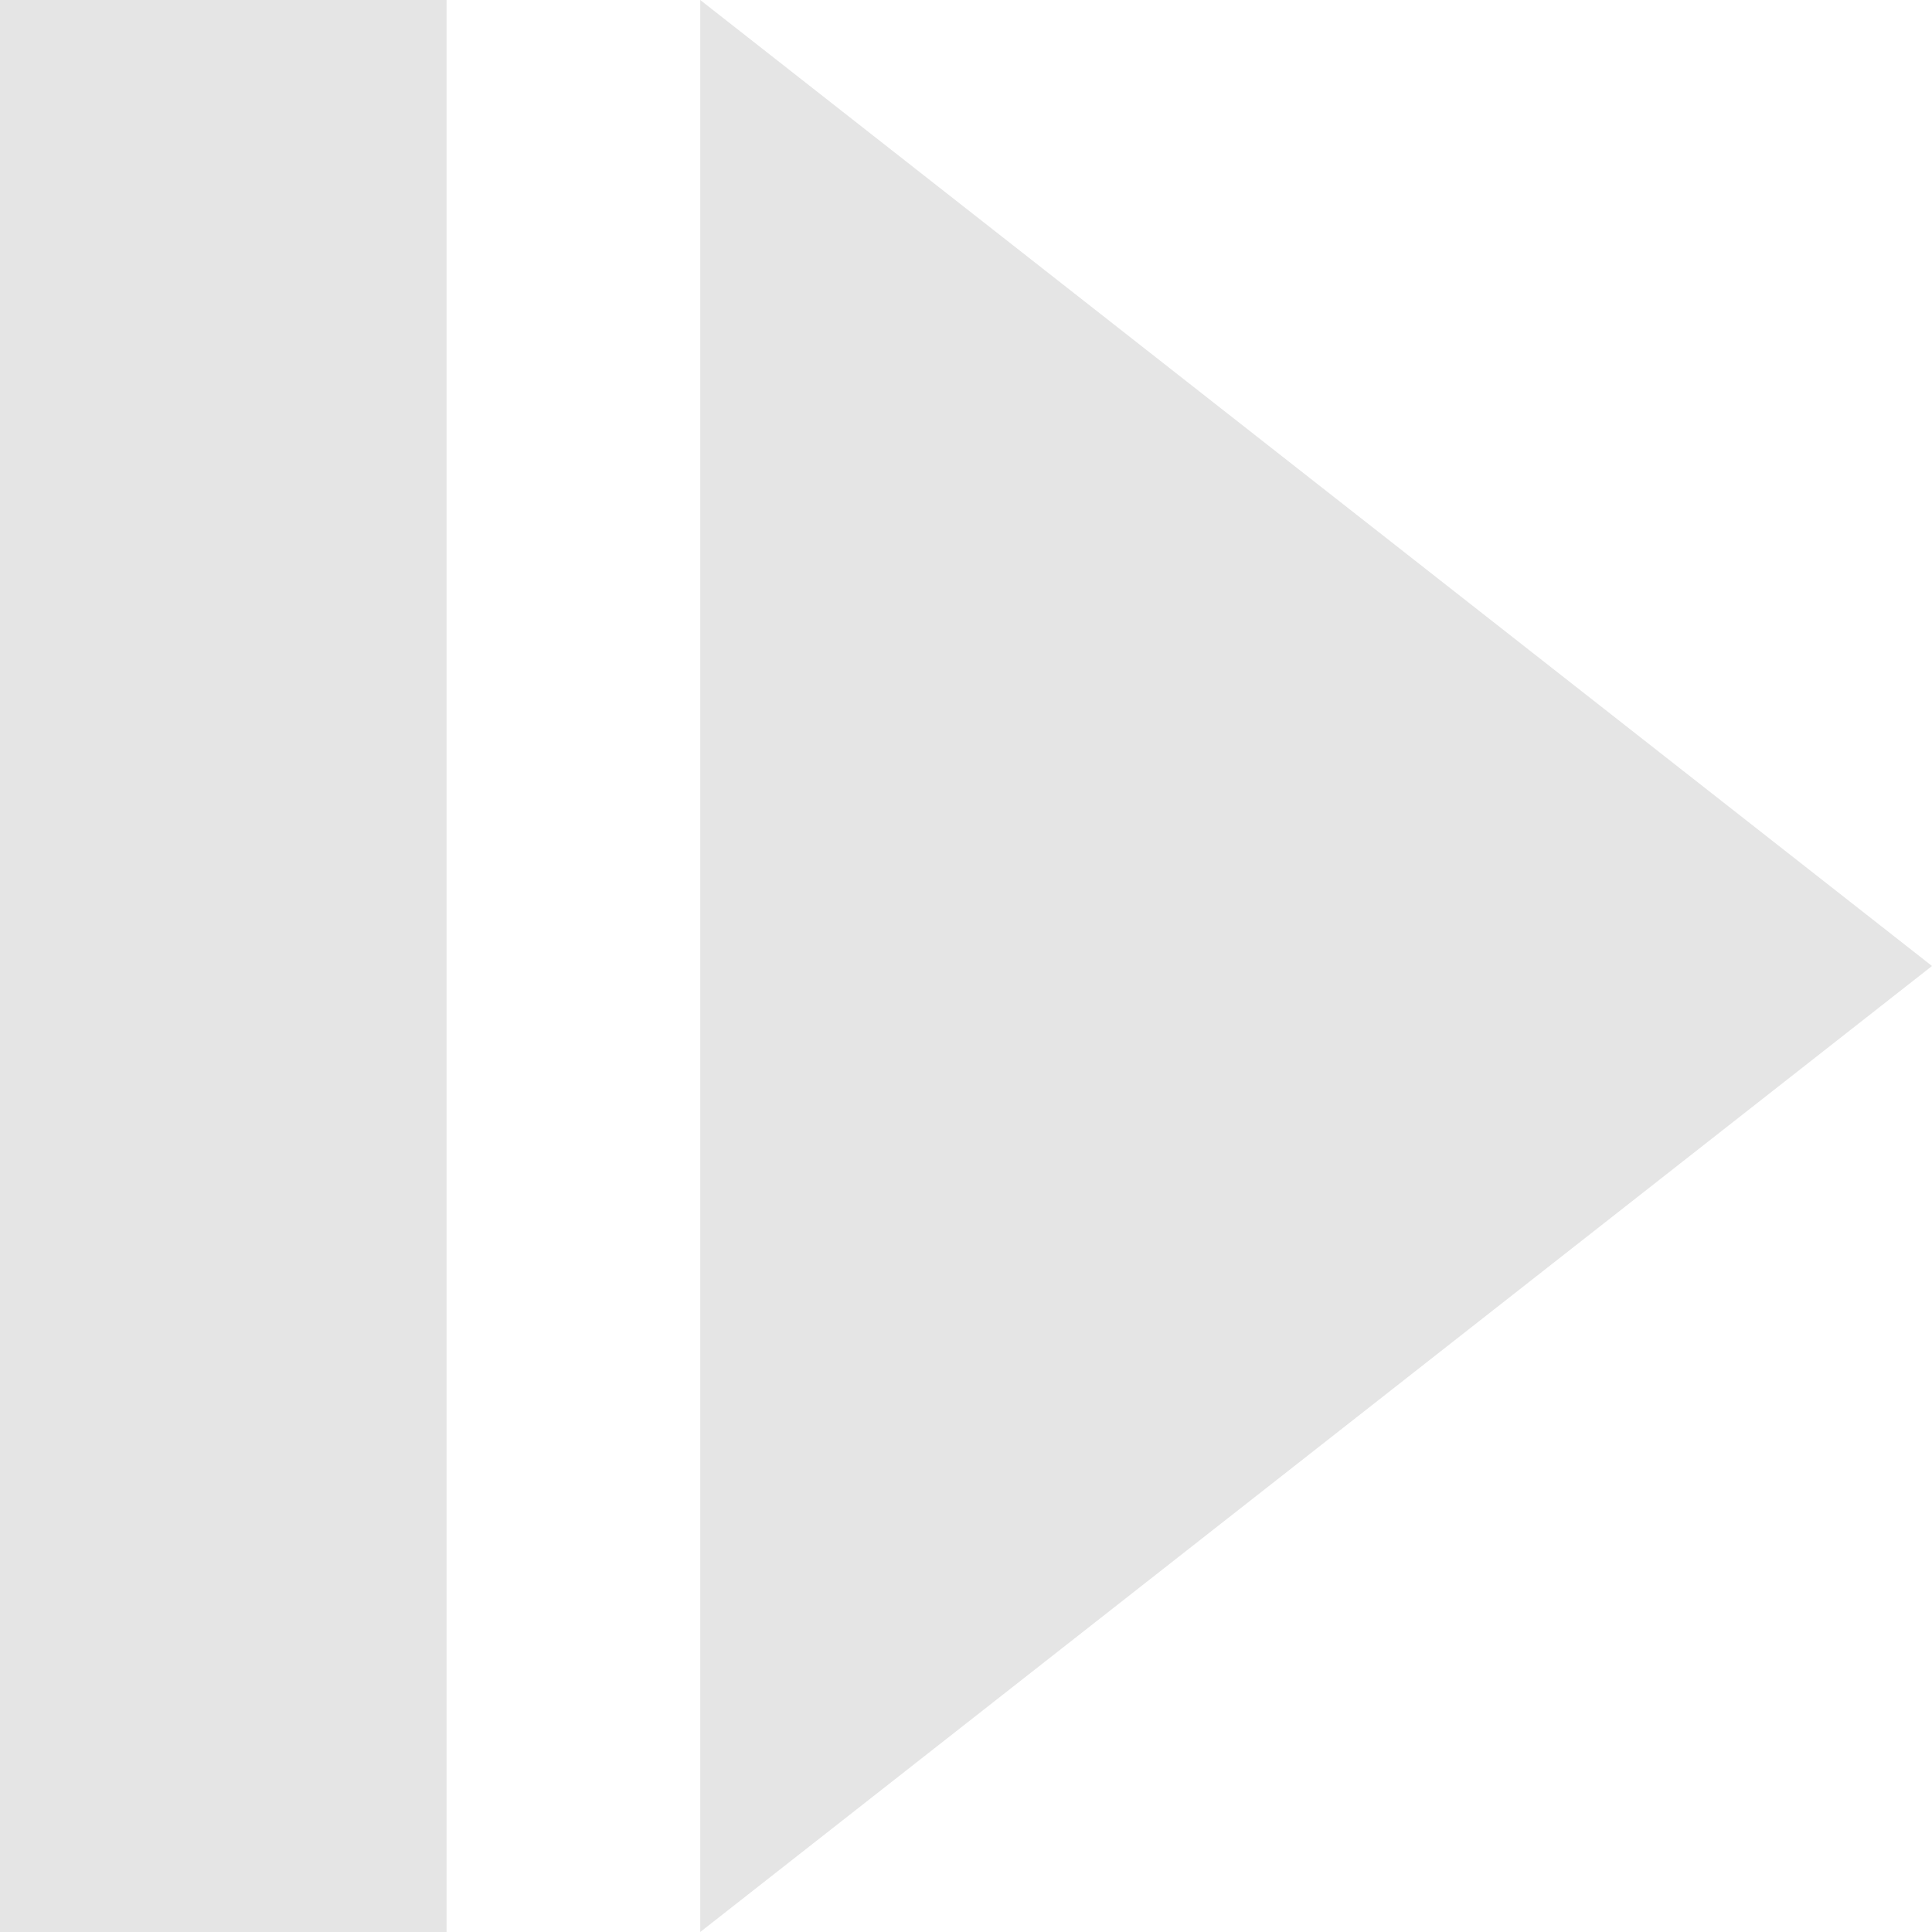
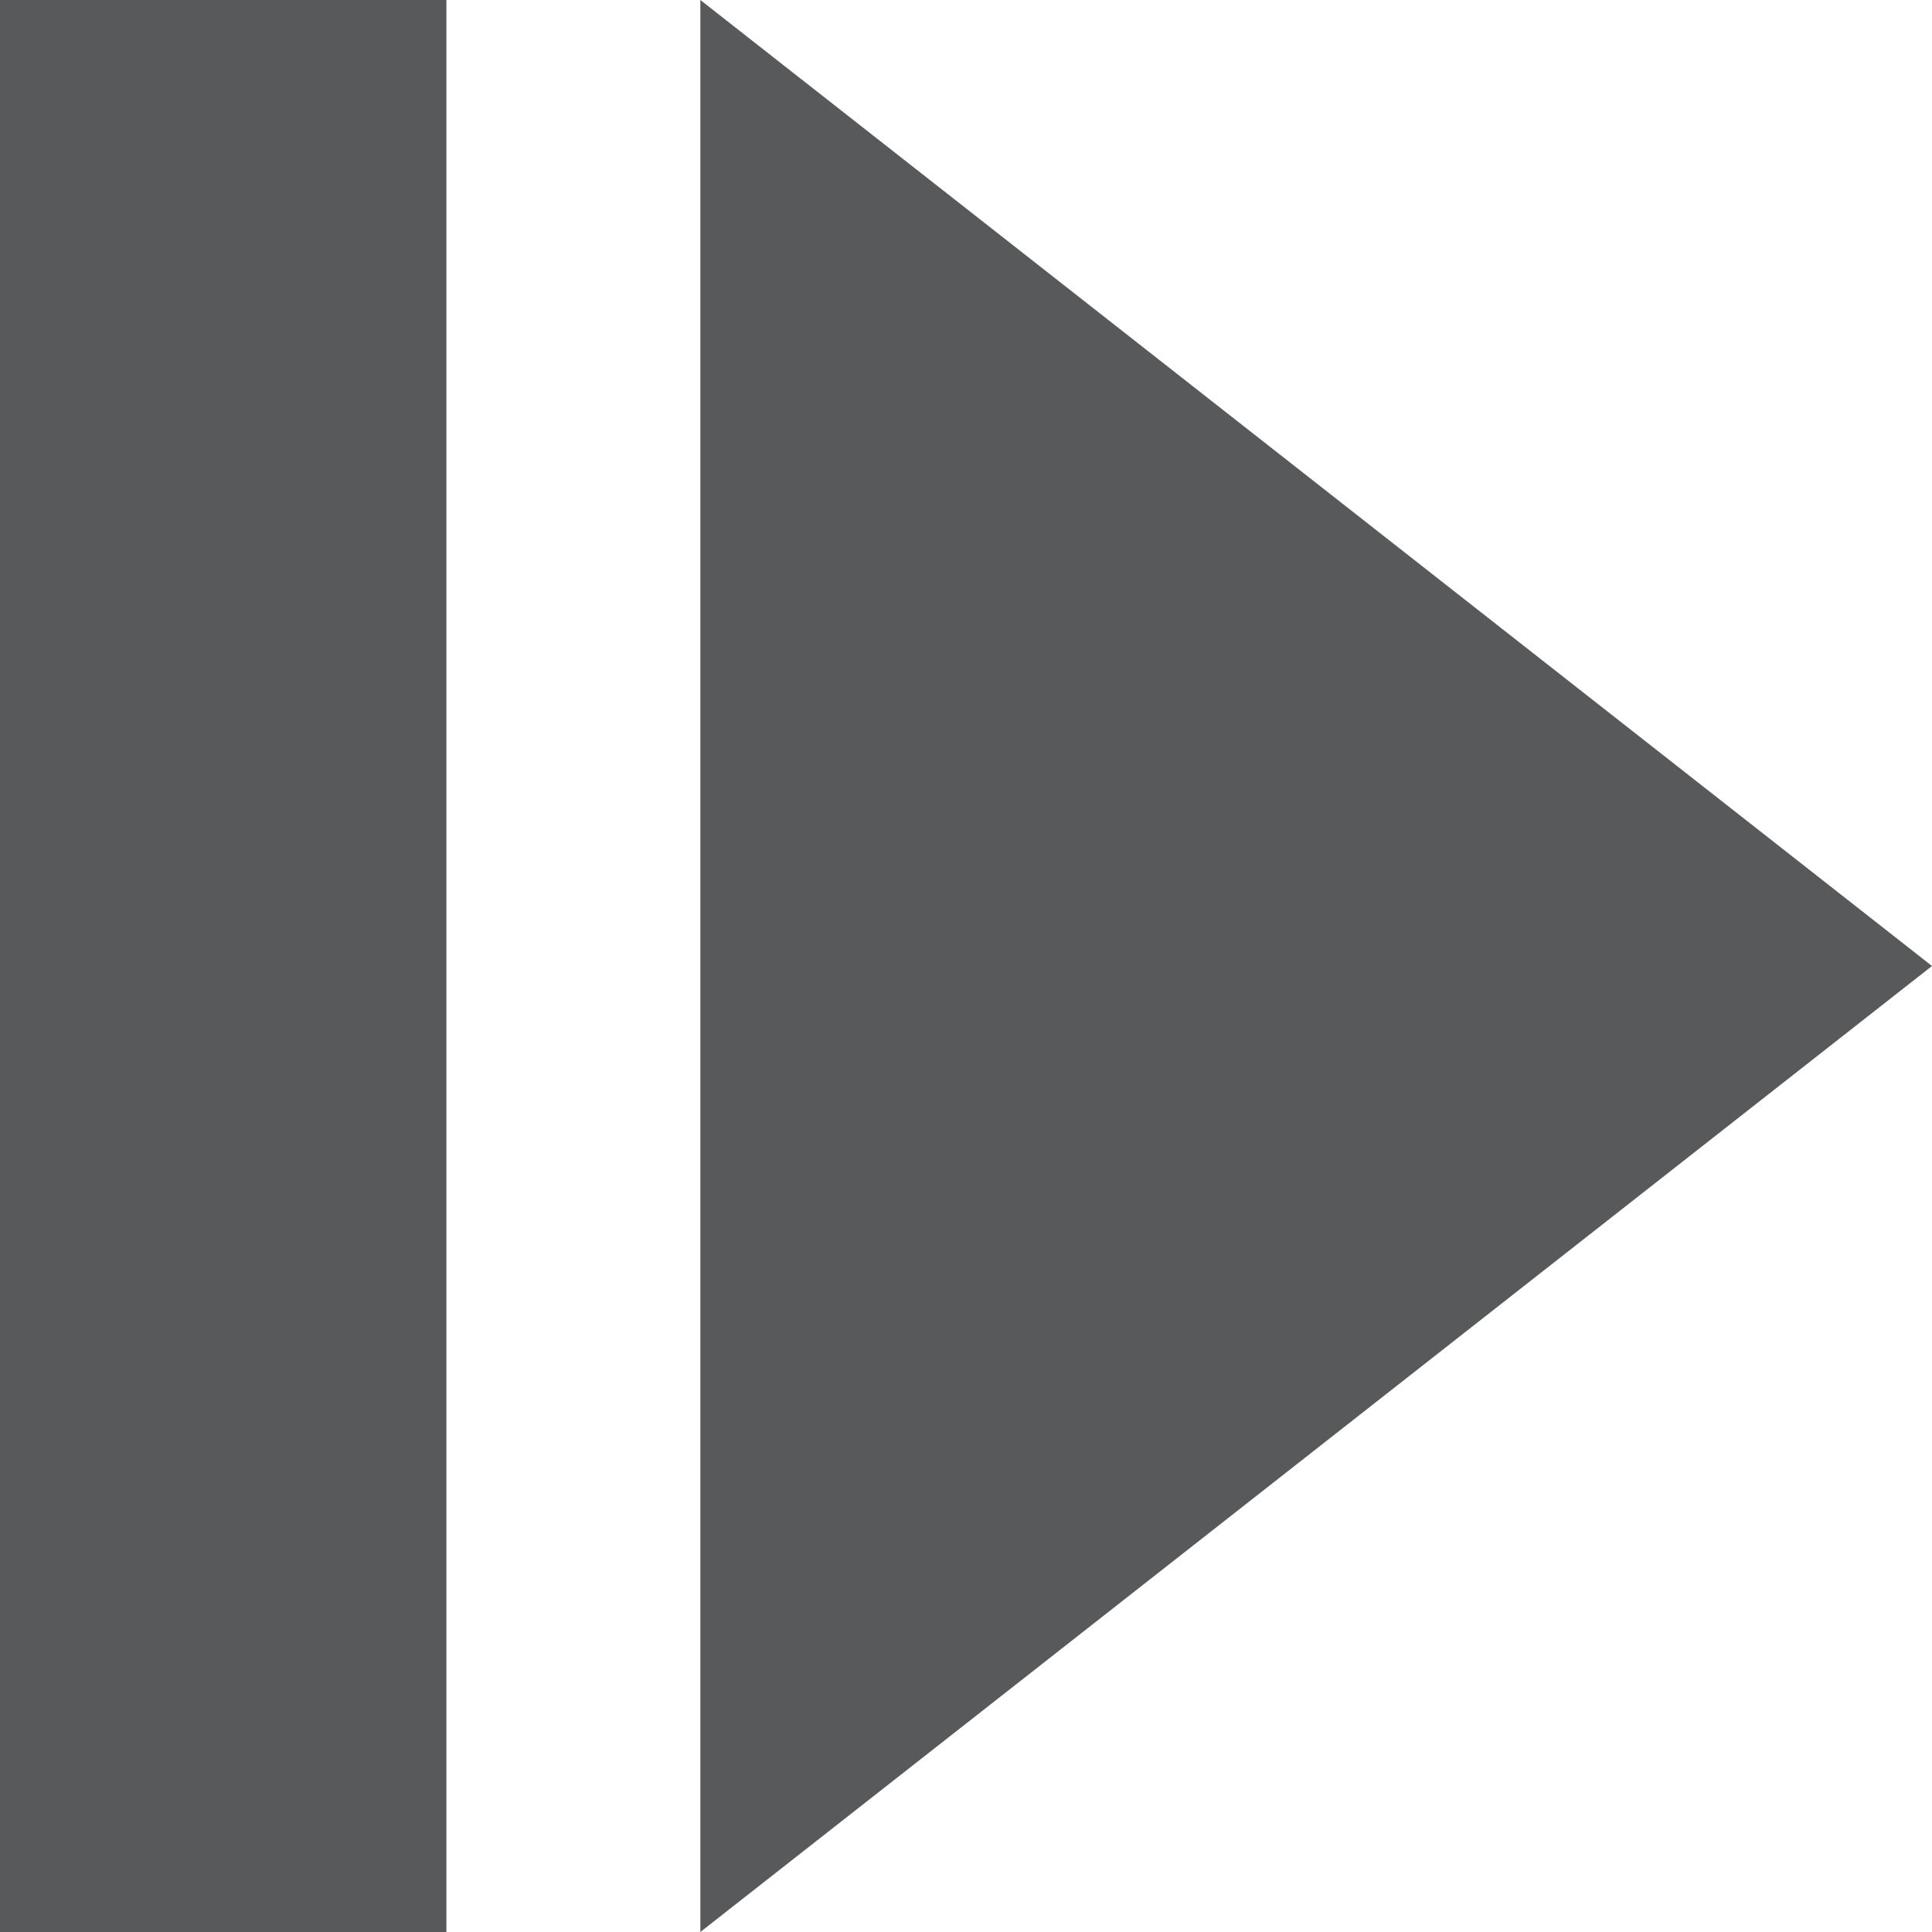
- <svg xmlns="http://www.w3.org/2000/svg" version="1.1" id="Layer_1" x="0px" y="0px" viewBox="0 0 512 512" style="enable-background:new 0 0 512 512;" xml:space="preserve">
-   <style type="text/css">
- 	.st0{fill:#E5E5E5;}
- </style>
-   <polygon class="st0" points="185.57,0 185.57,512 512,256 " />
-   <rect class="st0" width="118.34" height="512" />
+ <svg xmlns="http://www.w3.org/2000/svg" id="Layer_1" data-name="Layer 1" version="1.1" viewBox="0 0 512 512">
+   <defs>
+     <style>
+       .cls-1 {
+         fill: #58595b;
+         stroke-width: 0px;
+       }
+     </style>
+   </defs>
+   <polygon class="cls-1" points="185.6 0 185.6 512 512 256 185.6 0" />
+   <rect class="cls-1" width="118.3" height="512" />
</svg>
